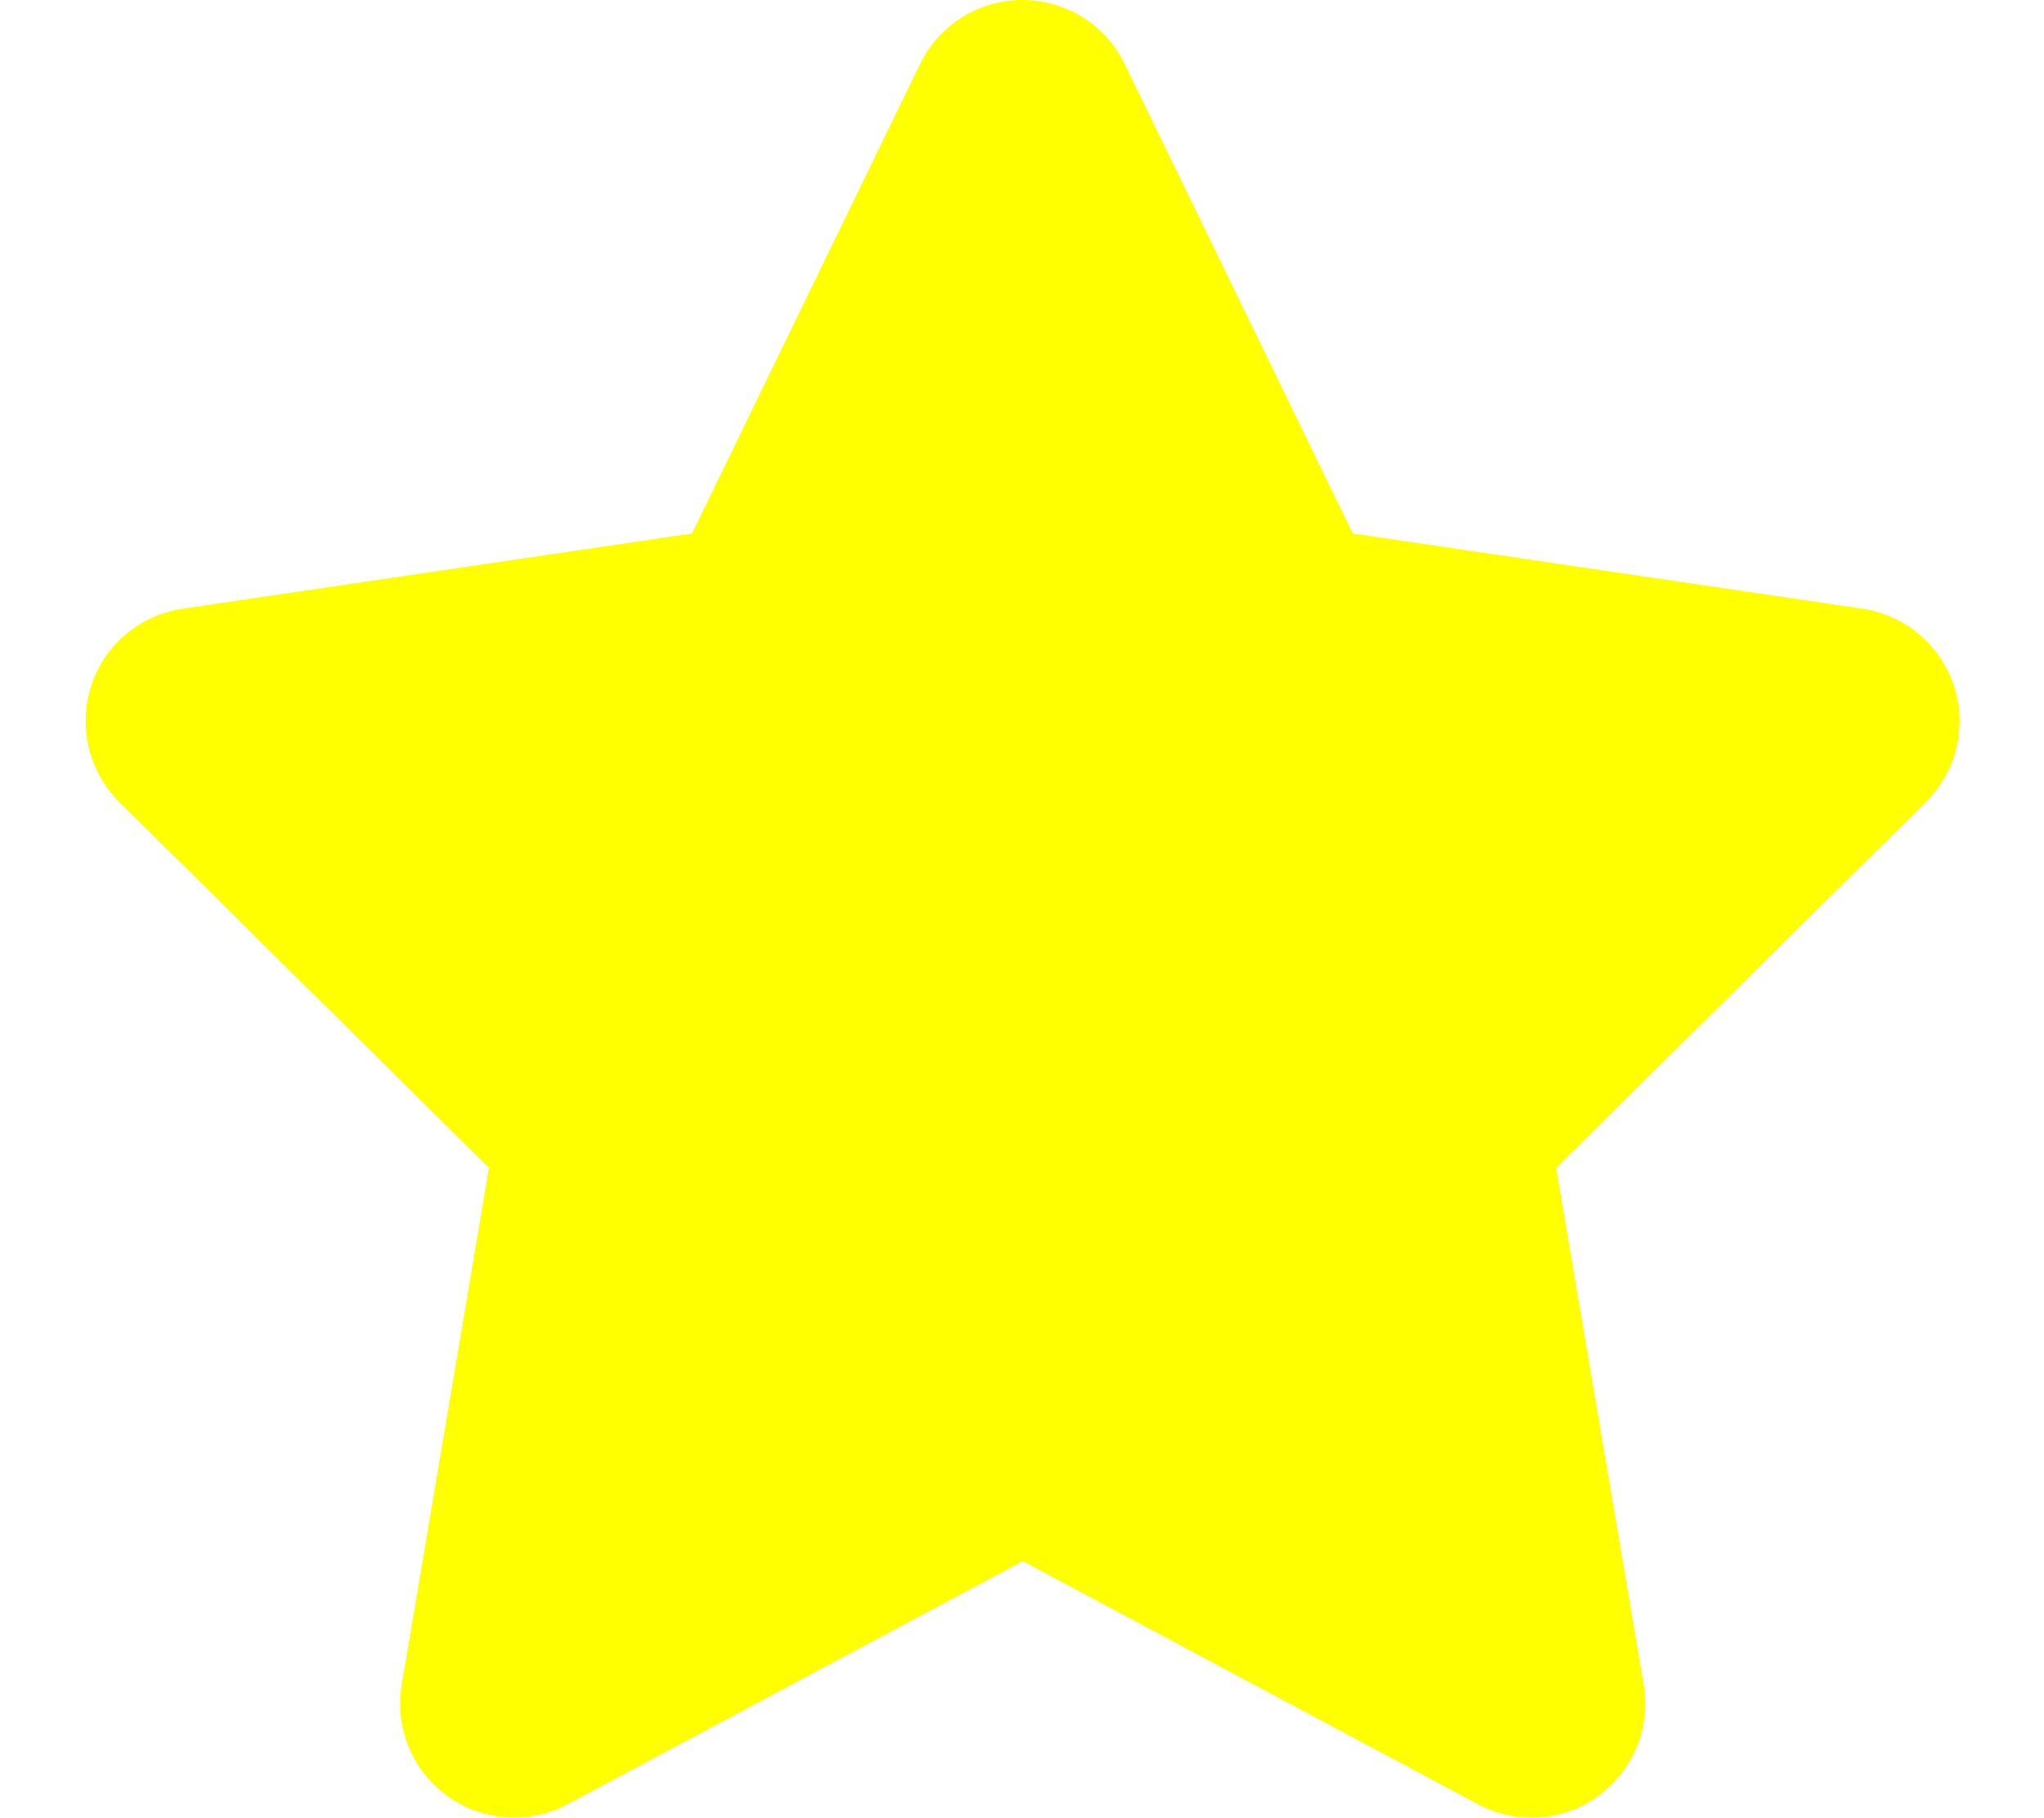
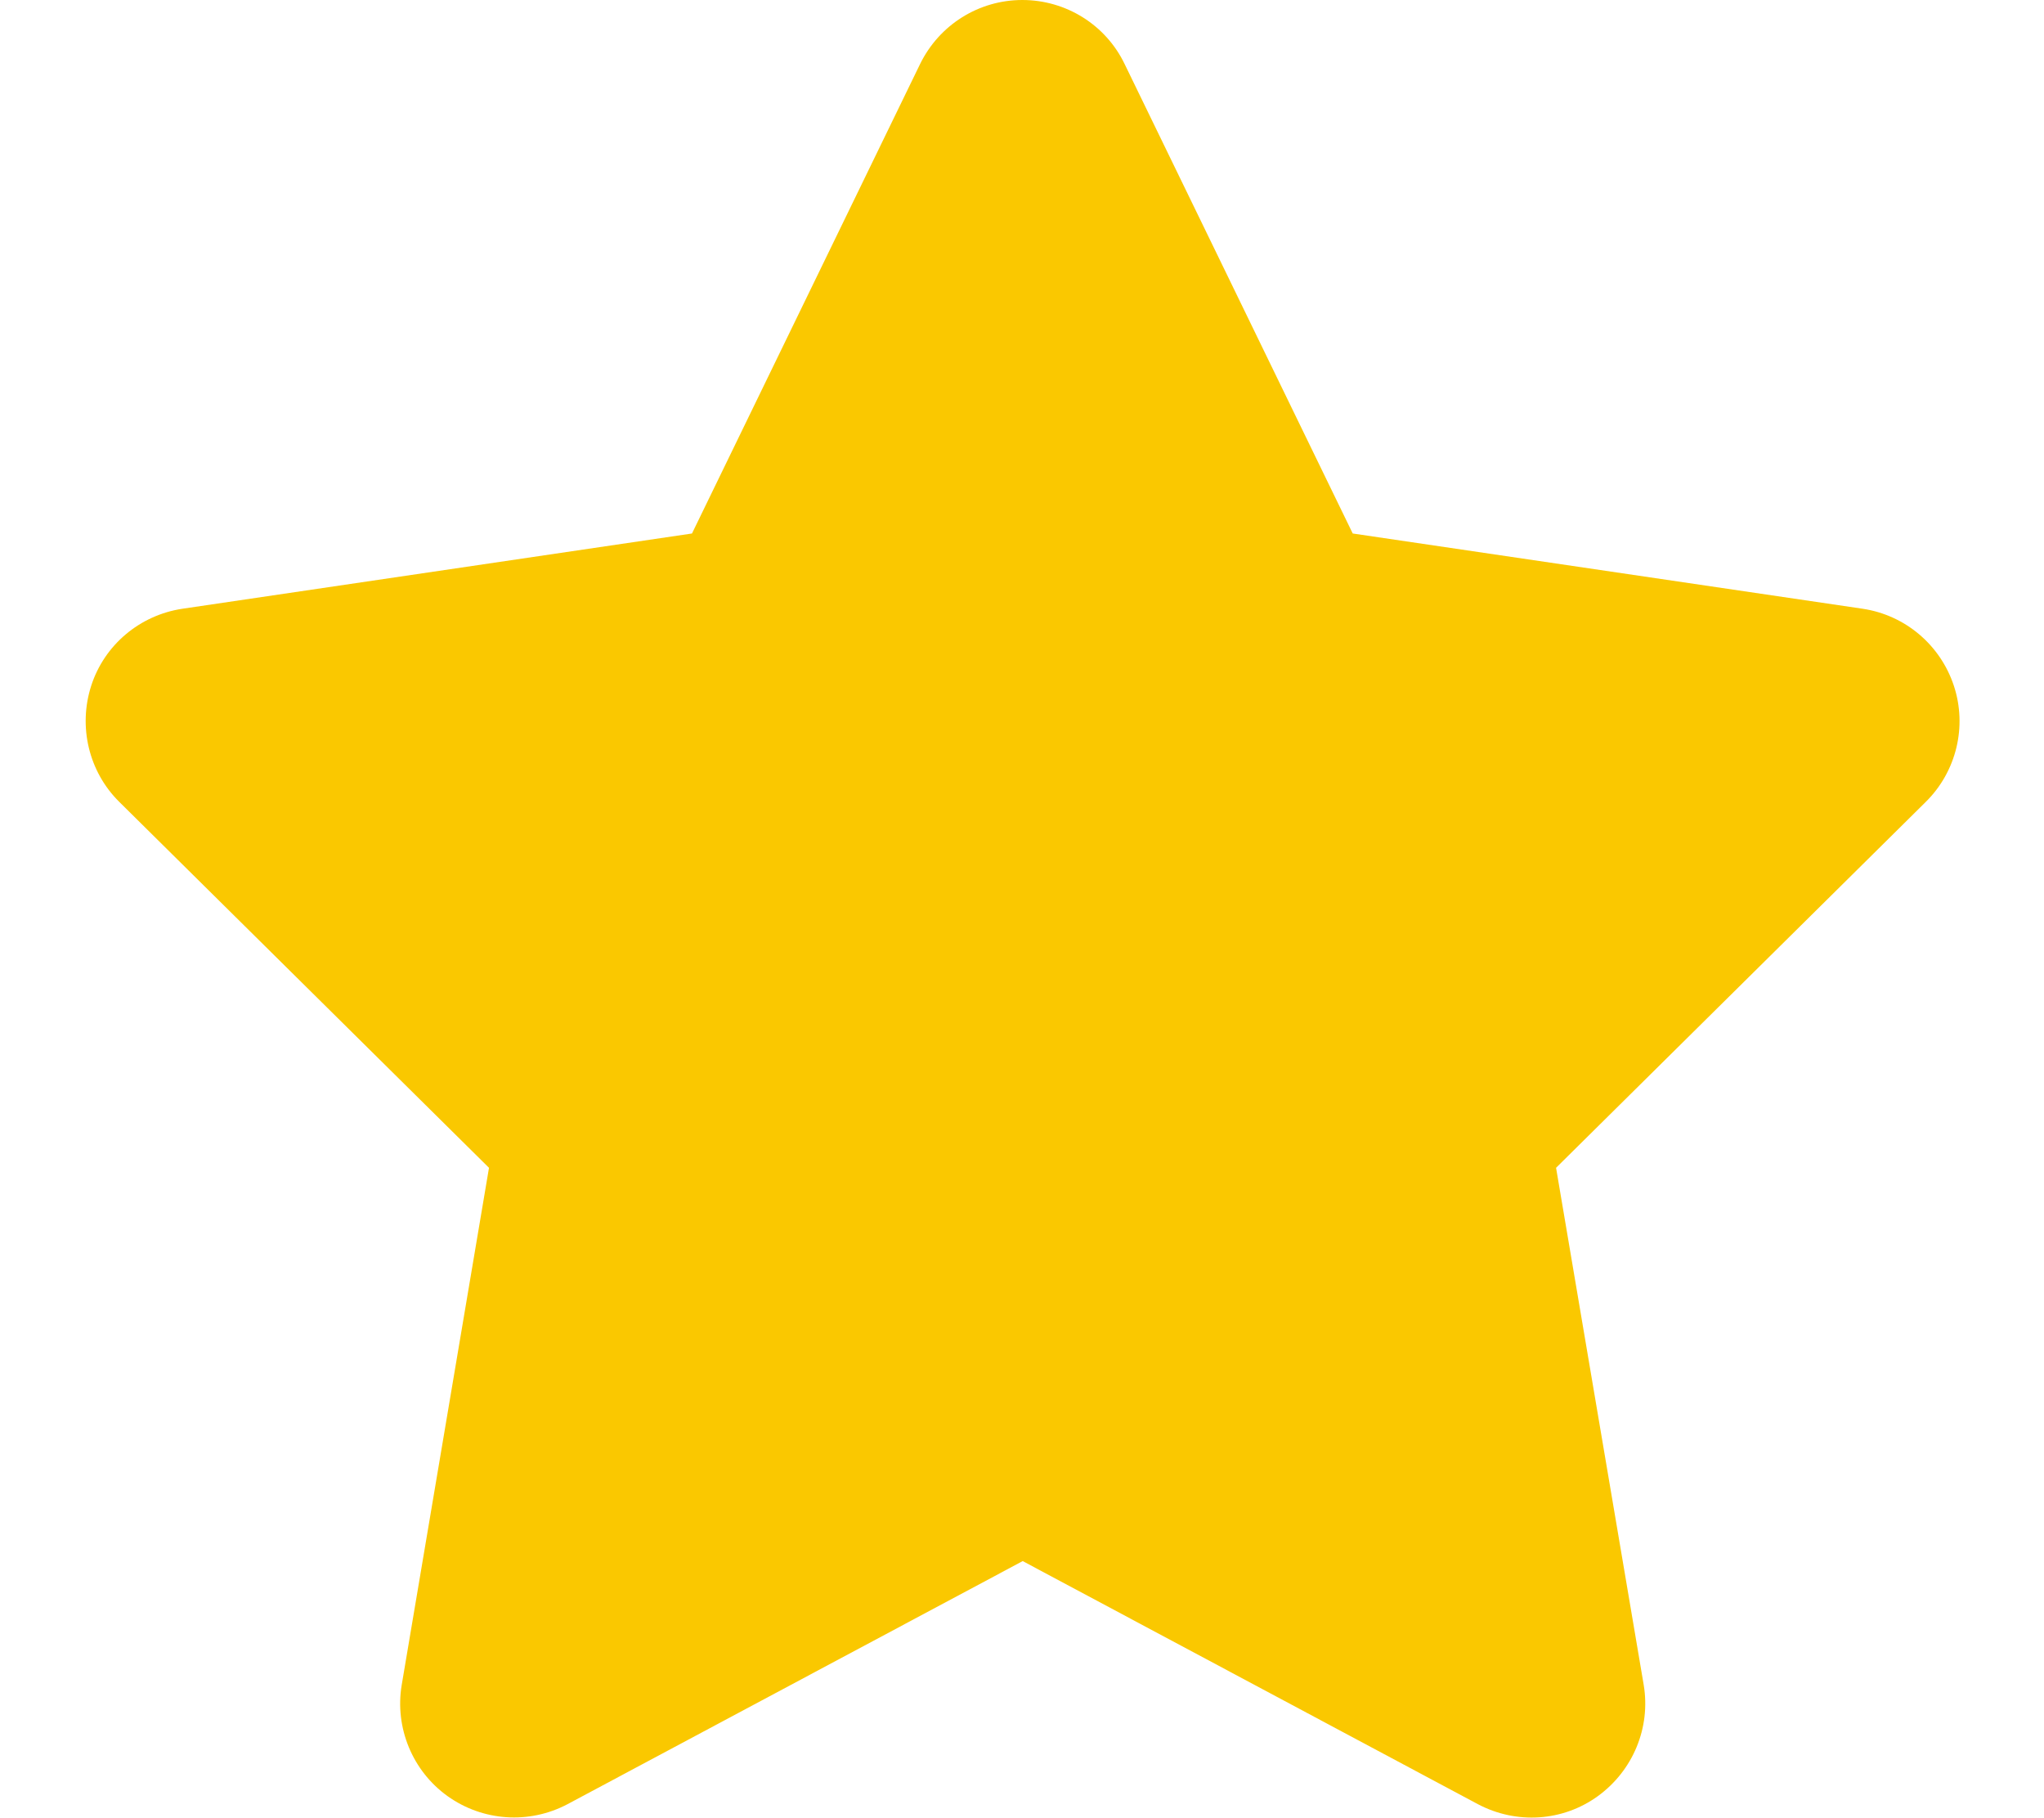
<svg xmlns="http://www.w3.org/2000/svg" viewBox="0 0 576 512">
-   <path fill="yellow" d="M316.9 18C311.6 7 300.4 0 288.1 0s-23.4 7-28.8 18L195 150.3 51.4 171.5c-12 1.8-22 10.2-25.7 21.7s-.7 24.2 7.9 32.7L137.8 329 113.2 474.7c-2 12 3 24.2 12.9 31.3s23 8 33.8 2.3l128.3-68.5 128.3 68.5c10.8 5.7 23.9 4.9 33.8-2.3s14.9-19.3 12.9-31.3L438.5 329 542.7 225.9c8.6-8.5 11.7-21.2 7.9-32.7s-13.7-19.9-25.7-21.7L381.2 150.3 316.9 18z" />
+   <path fill="rgb(250,200,0)" d="M316.9 18C311.6 7 300.4 0 288.1 0s-23.4 7-28.8 18L195 150.3 51.4 171.5c-12 1.8-22 10.2-25.7 21.7s-.7 24.2 7.9 32.7L137.8 329 113.2 474.7c-2 12 3 24.2 12.9 31.3s23 8 33.8 2.3l128.3-68.5 128.3 68.5c10.8 5.7 23.9 4.9 33.8-2.3s14.9-19.3 12.9-31.3L438.5 329 542.7 225.9c8.6-8.5 11.7-21.2 7.9-32.7s-13.7-19.9-25.7-21.7L381.2 150.3 316.9 18z" />
</svg>
